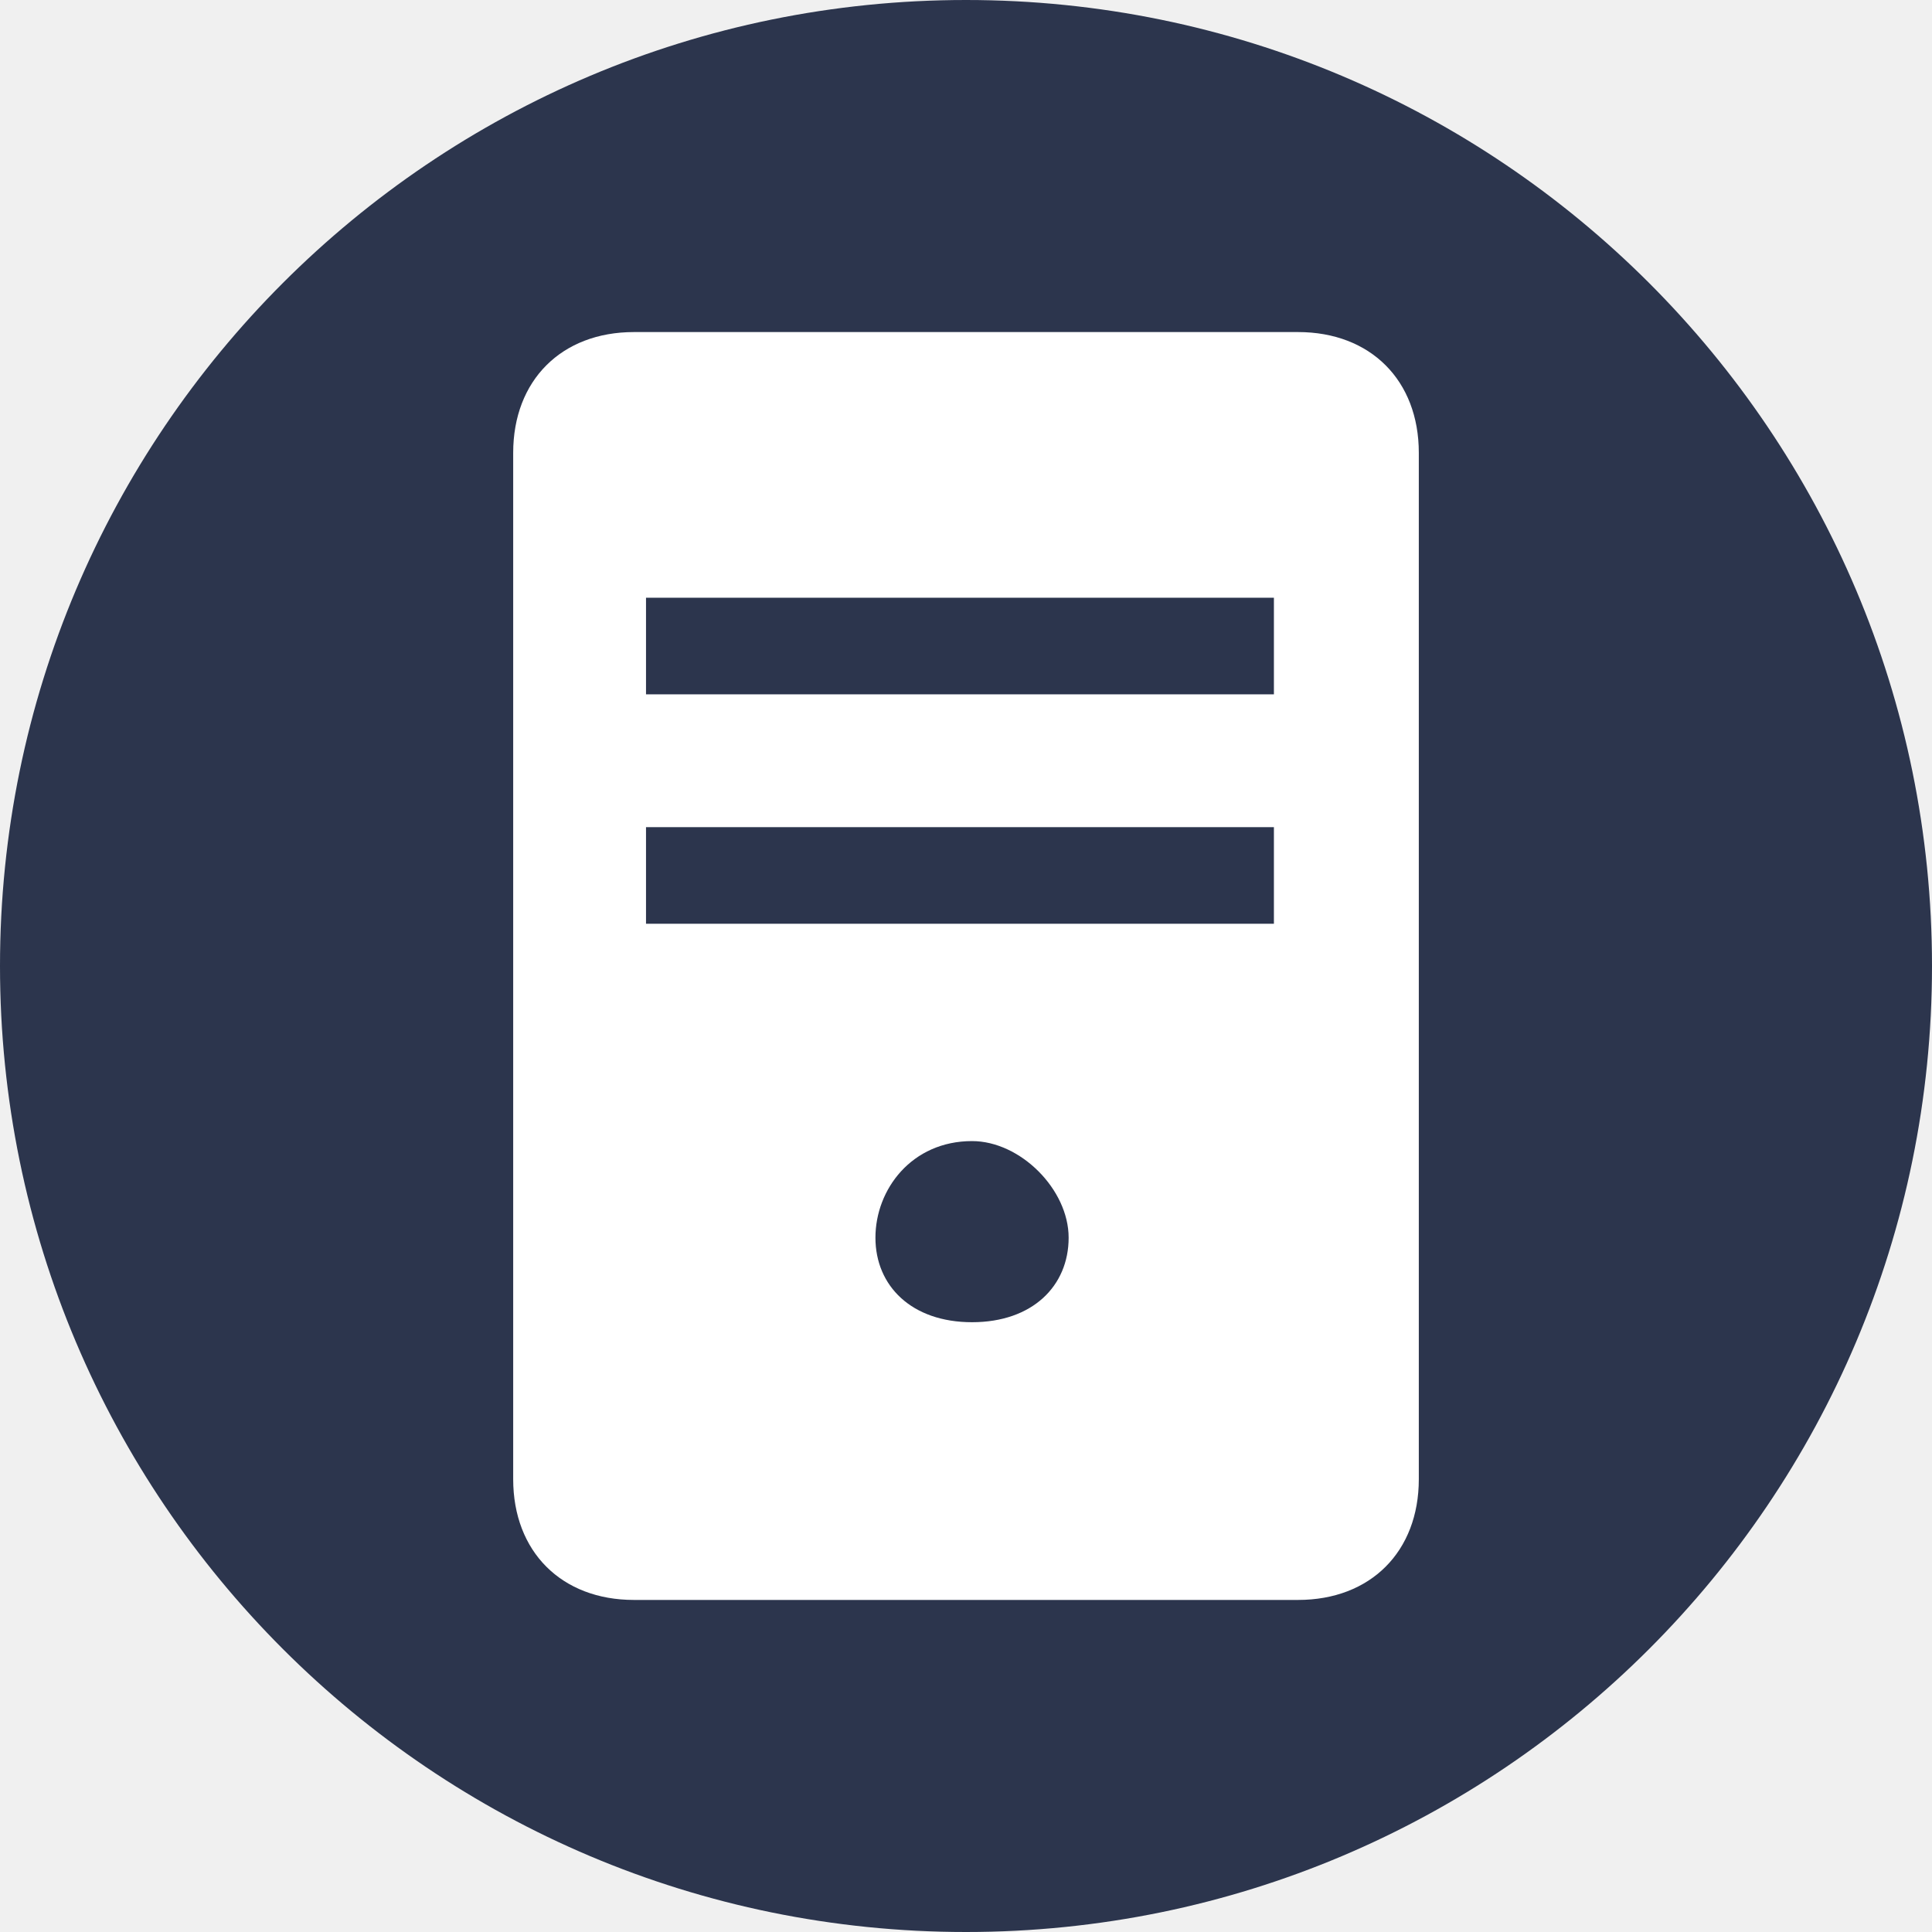
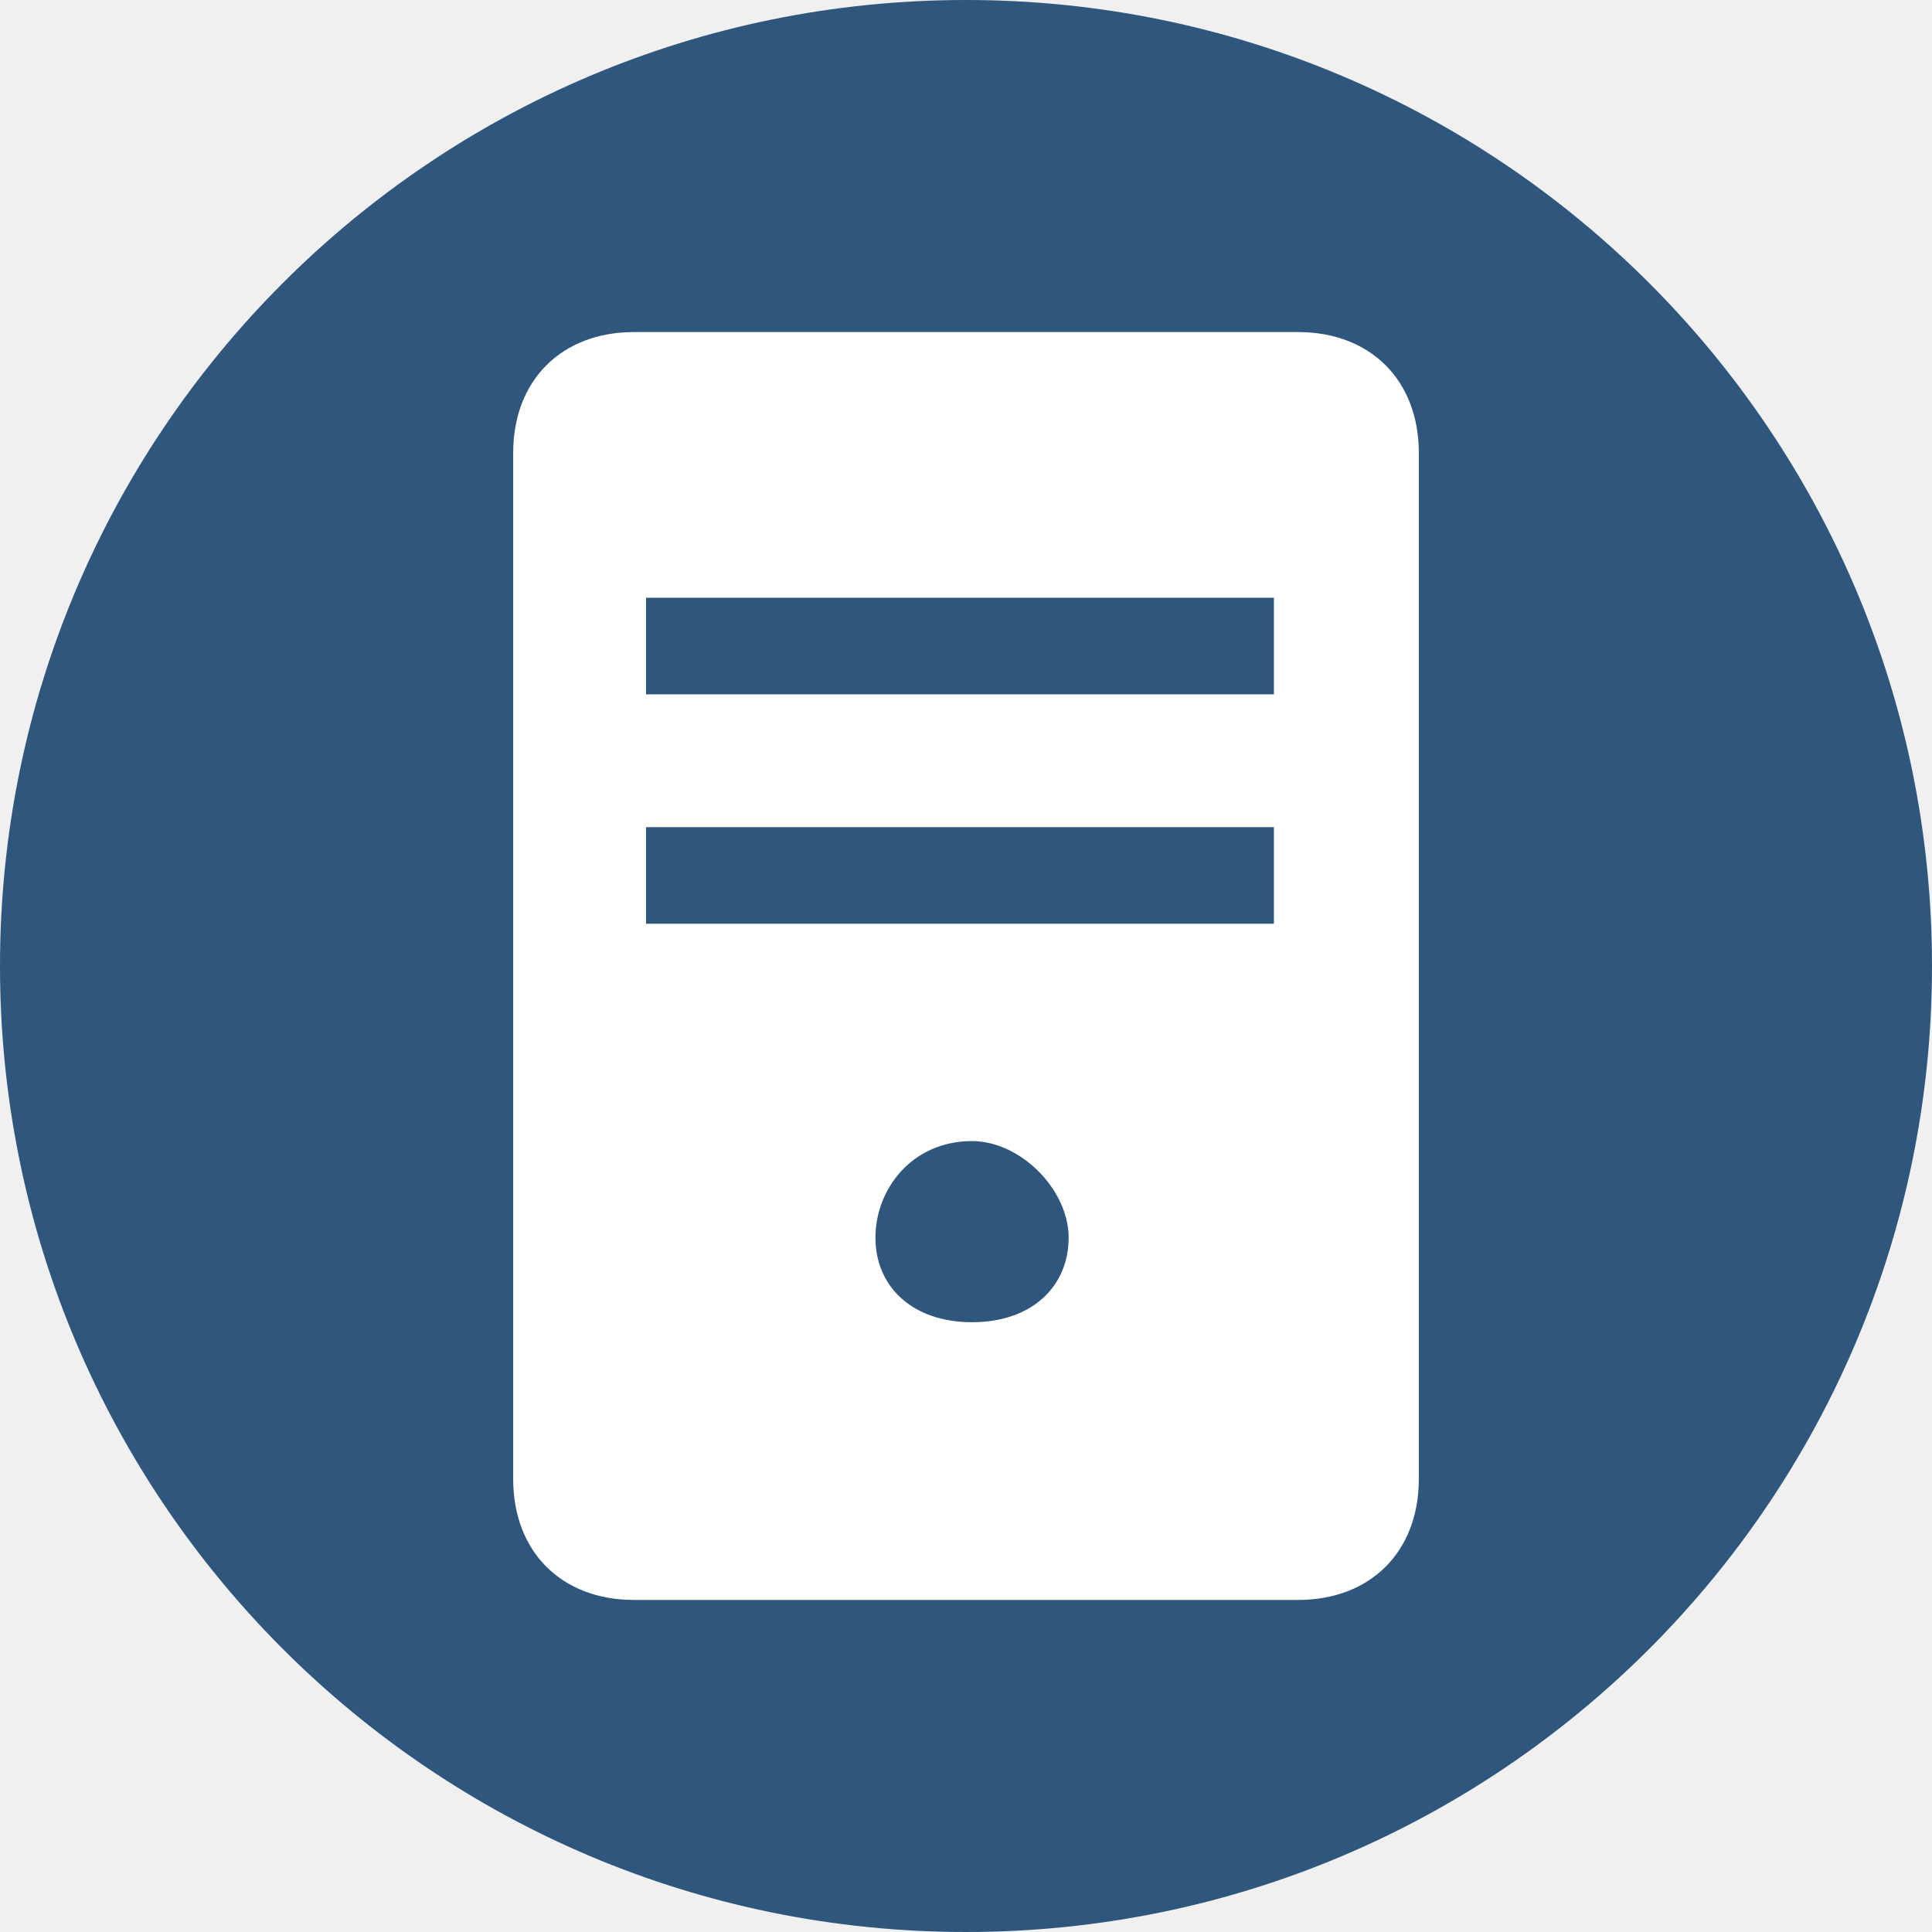
<svg xmlns="http://www.w3.org/2000/svg" version="1.1" id="图层_1" x="0px" y="0px" viewBox="0 0 16 16" style="enable-background:new 0 0 16 16;" xml:space="preserve">
  <style type="text/css">
- 	.st0{fill:#2C354D;}
+ 	.st0{fill:#2F567D;}
	.st1{fill-rule:evenodd;clip-rule:evenodd;fill:#FFFFFF;}
</style>
  <circle id="椭圆形" class="st0" cx="8" cy="8" r="8" />
  <g id="Module_x2F_主机" transform="translate(4.25, 2.75)">
    <path id="形状结合" class="st1" d="M6.5,0c0.6,0,1,0.4,1,1v8.5c0,0.6-0.4,1-1,1H1c-0.6,0-1-0.4-1-1V1c0-0.6,0.4-1,1-1H6.5z    M3.8,6.7C3.3,6.7,3,7.1,3,7.5s0.3,0.7,0.8,0.7s0.8-0.3,0.8-0.7S4.2,6.7,3.8,6.7z M6.4,4.1H1.1v0.8h5.2V4.1z M6.4,2.2H1.1V3h5.2   V2.2z" />
  </g>
</svg>
